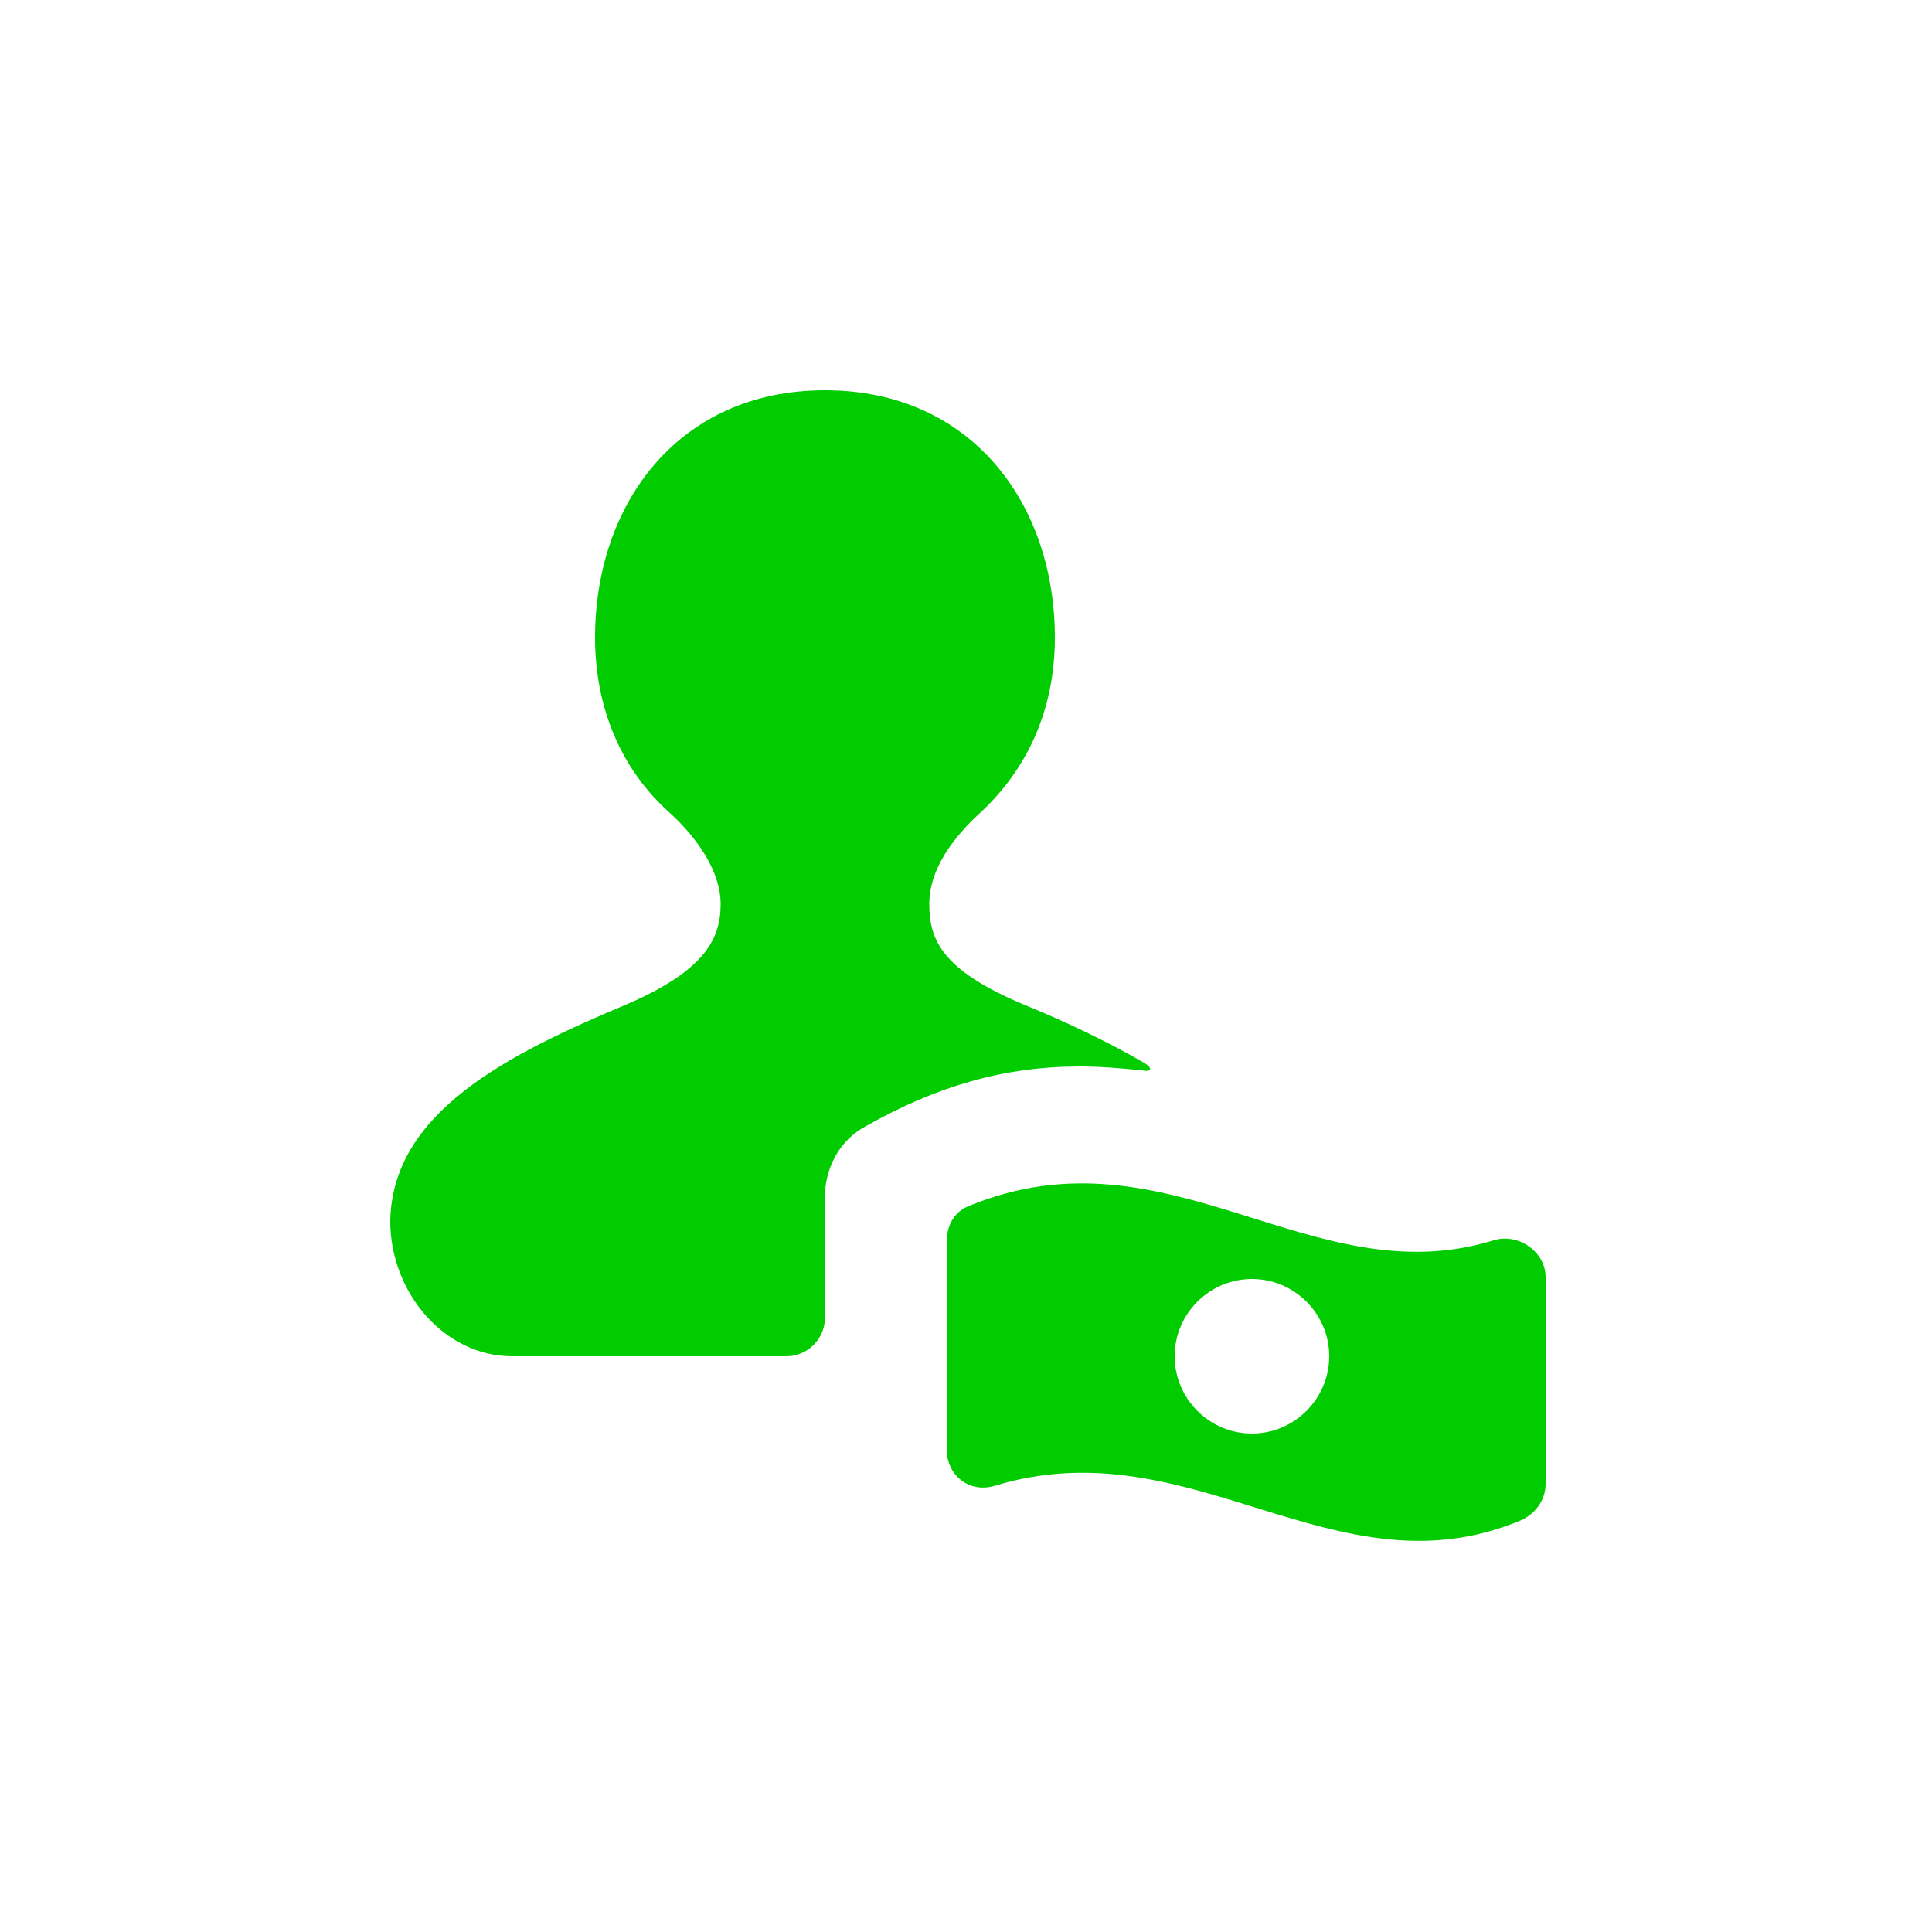
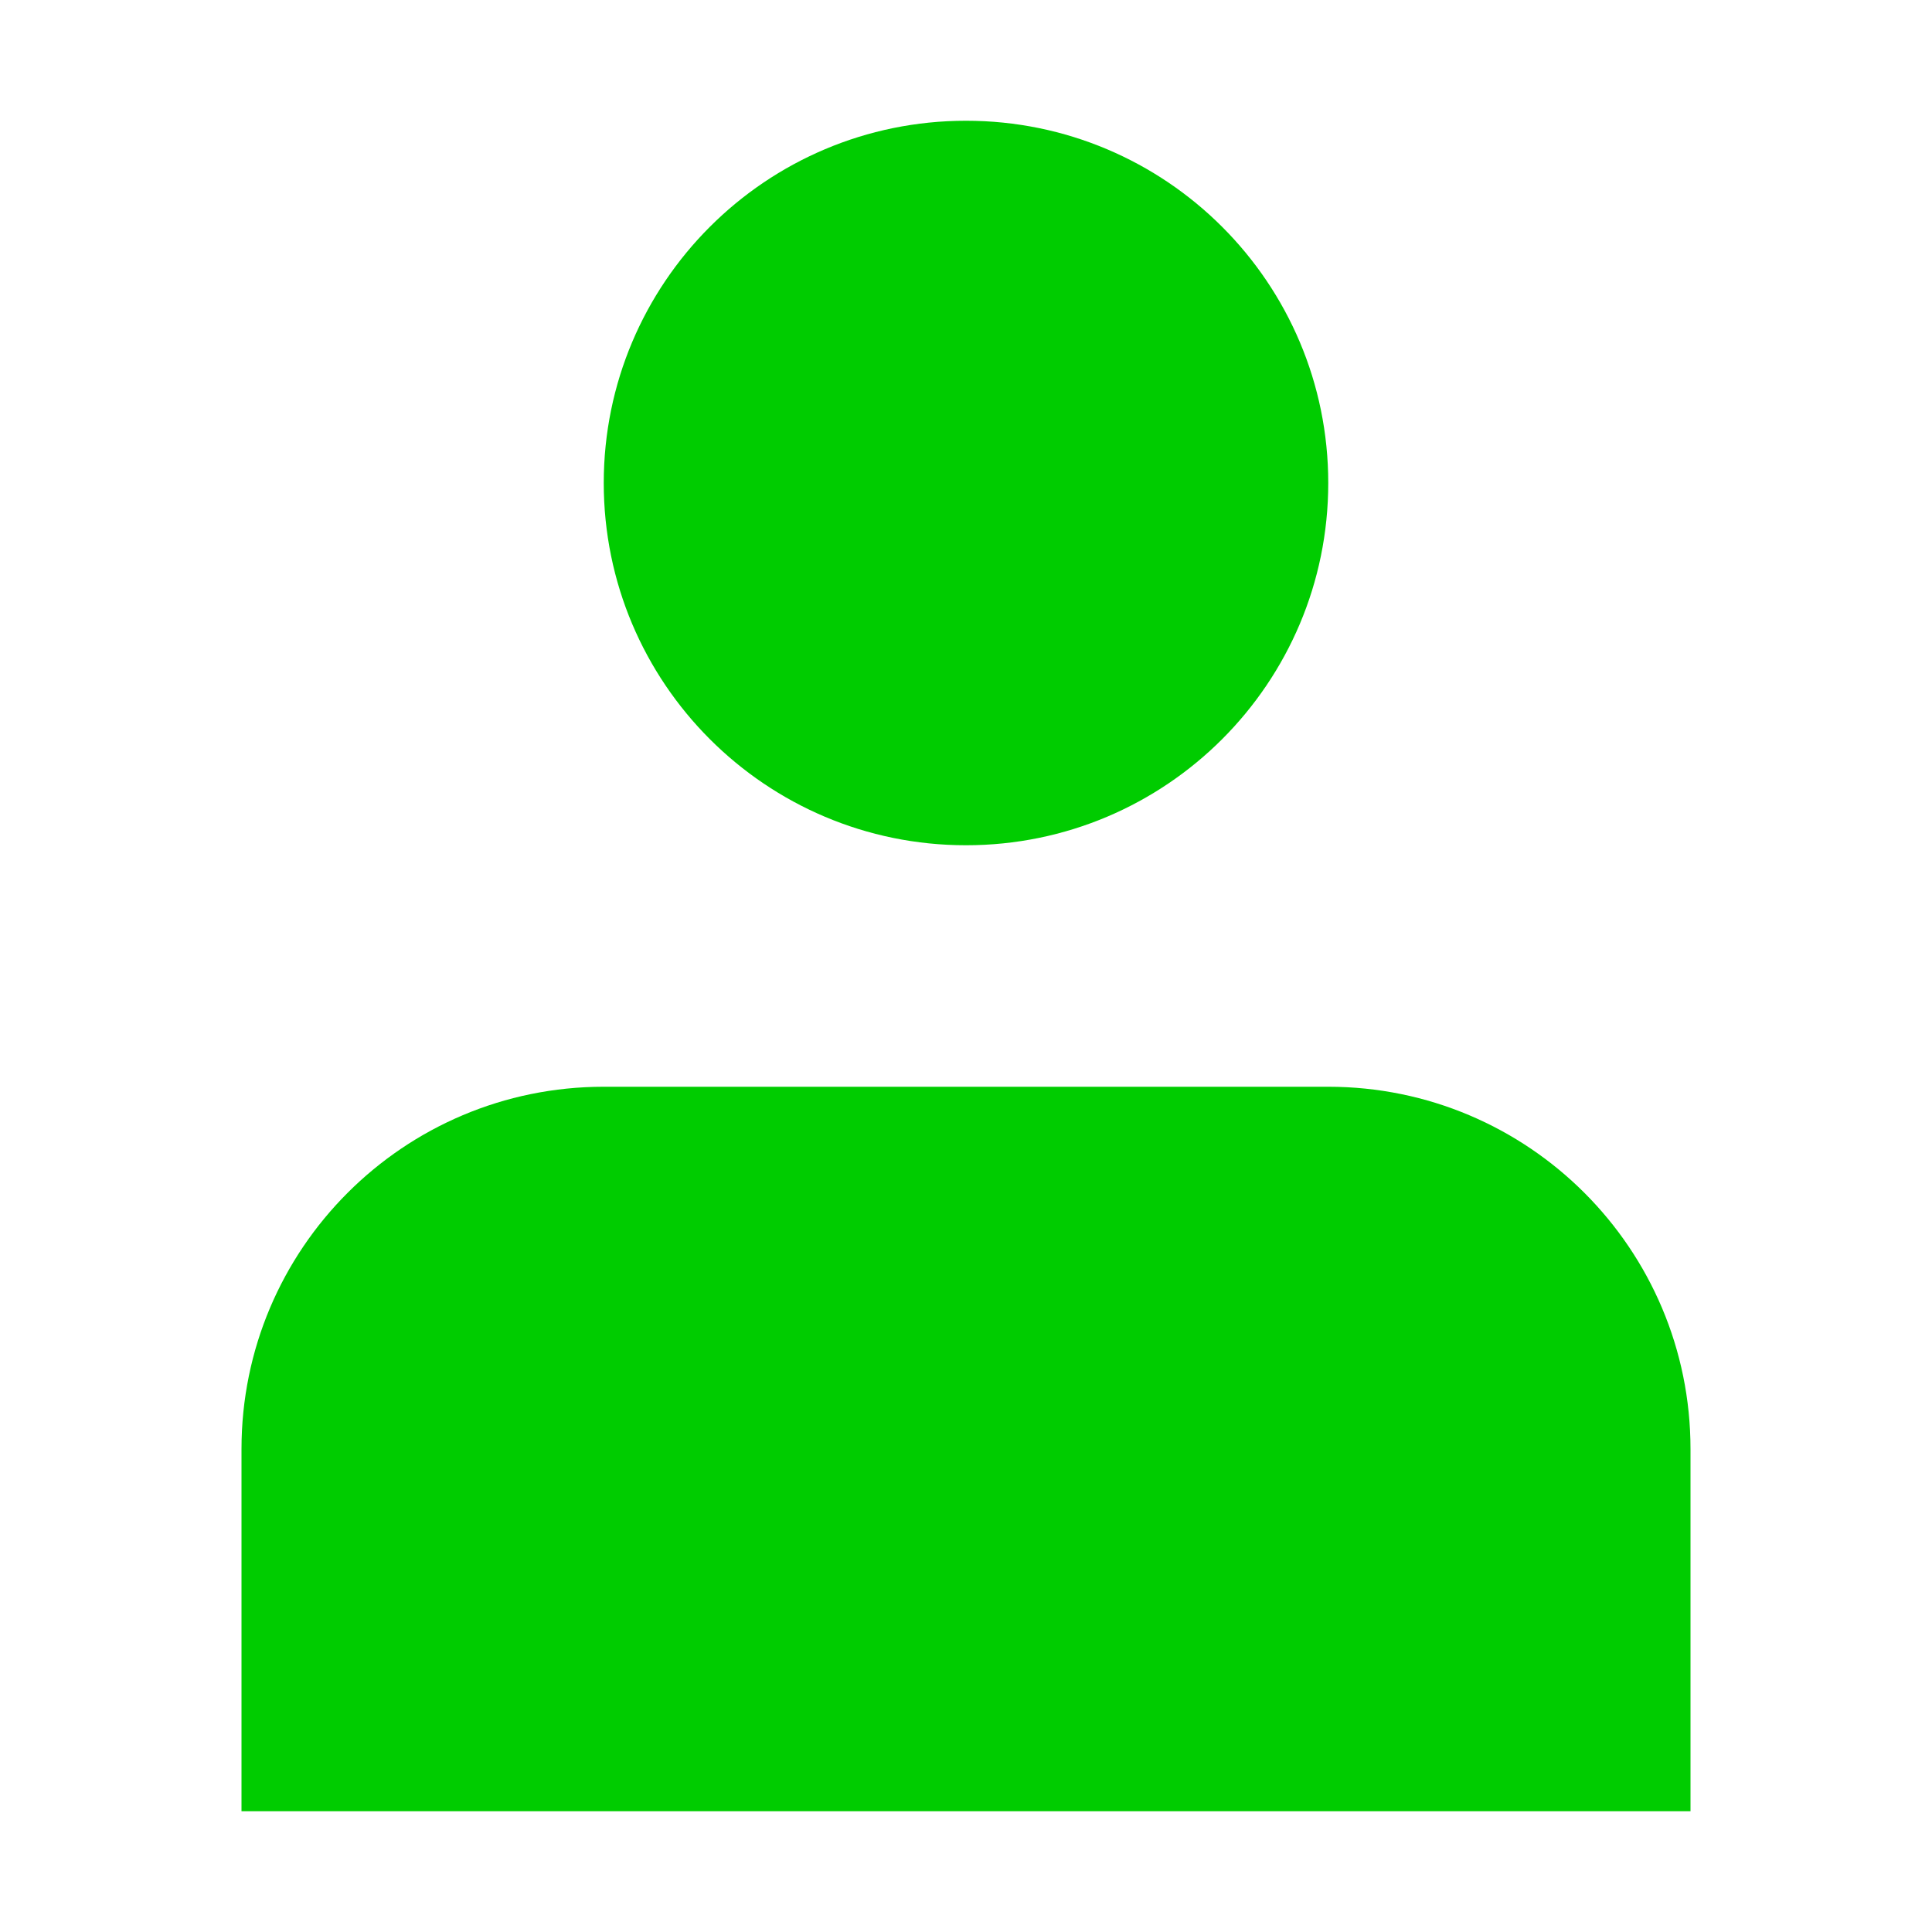
- <svg xmlns="http://www.w3.org/2000/svg" fill="#00cc00" width="32px" height="32px" viewBox="0 0 100 100" enable-background="new 0 0 100 100" xml:space="preserve">
+ <svg xmlns="http://www.w3.org/2000/svg" viewBox="0 0 16 16" fill="none">
  <g id="SVGRepo_bgCarrier" stroke-width="0" />
  <g id="SVGRepo_tracerCarrier" stroke-linecap="round" stroke-linejoin="round" />
  <g id="SVGRepo_iconCarrier">
-     <g>
-       <path d="M44.8,58.3c3.7-2.1,7.2-3.1,11.1-3.1c1.1,0,2.2,0.1,3.2,0.2c0.5,0.1,0.6-0.1,0.1-0.4c-1.9-1.1-4-2.1-6.2-3 c-4.3-1.8-4.9-3.4-4.9-5.2c0-1.8,1.2-3.4,2.6-4.7c2.5-2.3,3.9-5.4,3.9-9.1c0-6.9-4.3-12.8-11.9-12.8c-7.6,0-11.9,5.9-11.9,12.8 c0,3.7,1.4,6.9,3.9,9.1c1.4,1.3,2.6,3,2.6,4.7c0,1.7-0.7,3.4-4.9,5.2c-6.2,2.6-12.1,5.6-12.2,11.2c0,3.7,2.8,7,6.3,7h14.2 c1.1,0,2-0.9,2-2l0-6.5C42.8,60.3,43.5,59,44.8,58.3z" />
-       <path d="M77.3,64.2c-9.4,2.9-16.8-6-27.1-1.8c-0.8,0.3-1.2,1-1.2,1.9V75c0,1.4,1.2,2.3,2.5,1.9 c10.2-3.1,17.6,5.8,27.2,1.8c0.7-0.3,1.3-1,1.3-1.9V66.1C80,64.8,78.6,63.8,77.3,64.2z M64.8,74.2c-2.2,0-4-1.8-4-4 c0-2.2,1.8-4,4-4s4,1.8,4,4C68.8,72.4,67,74.2,64.8,74.2z" />
-     </g>
+     <path d="M8 7C9.657 7 11 5.657 11 4C11 2.343 9.657 1 8 1C6.343 1 5 2.343 5 4C5 5.657 6.343 7 8 7Z" fill="#00cc00" />
+     <path d="M14 12C14 10.343 12.657 9 11 9H5C3.343 9 2 10.343 2 12V15H14V12Z" fill="#00cc00" />
  </g>
</svg>
